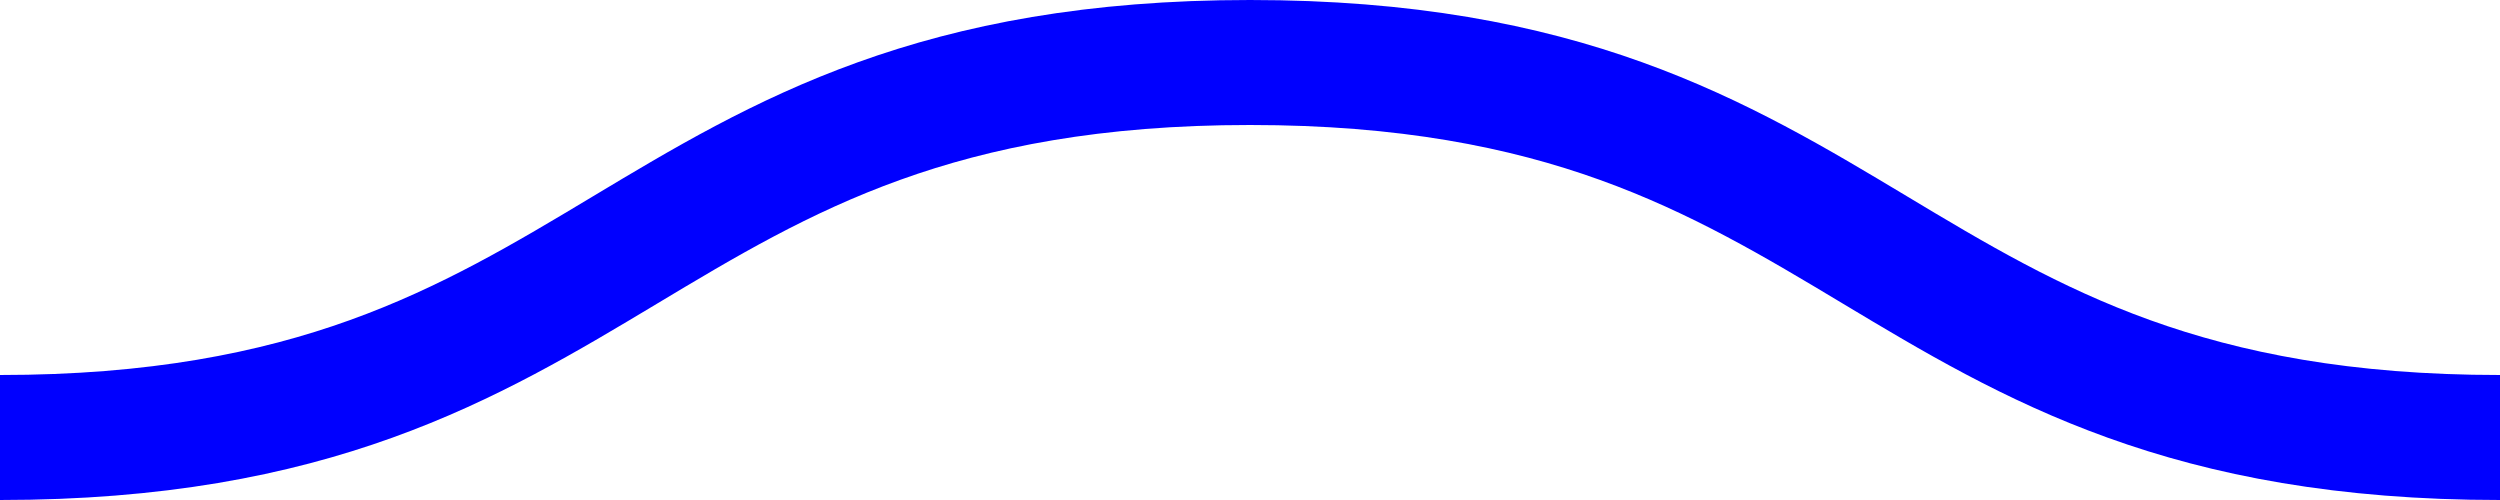
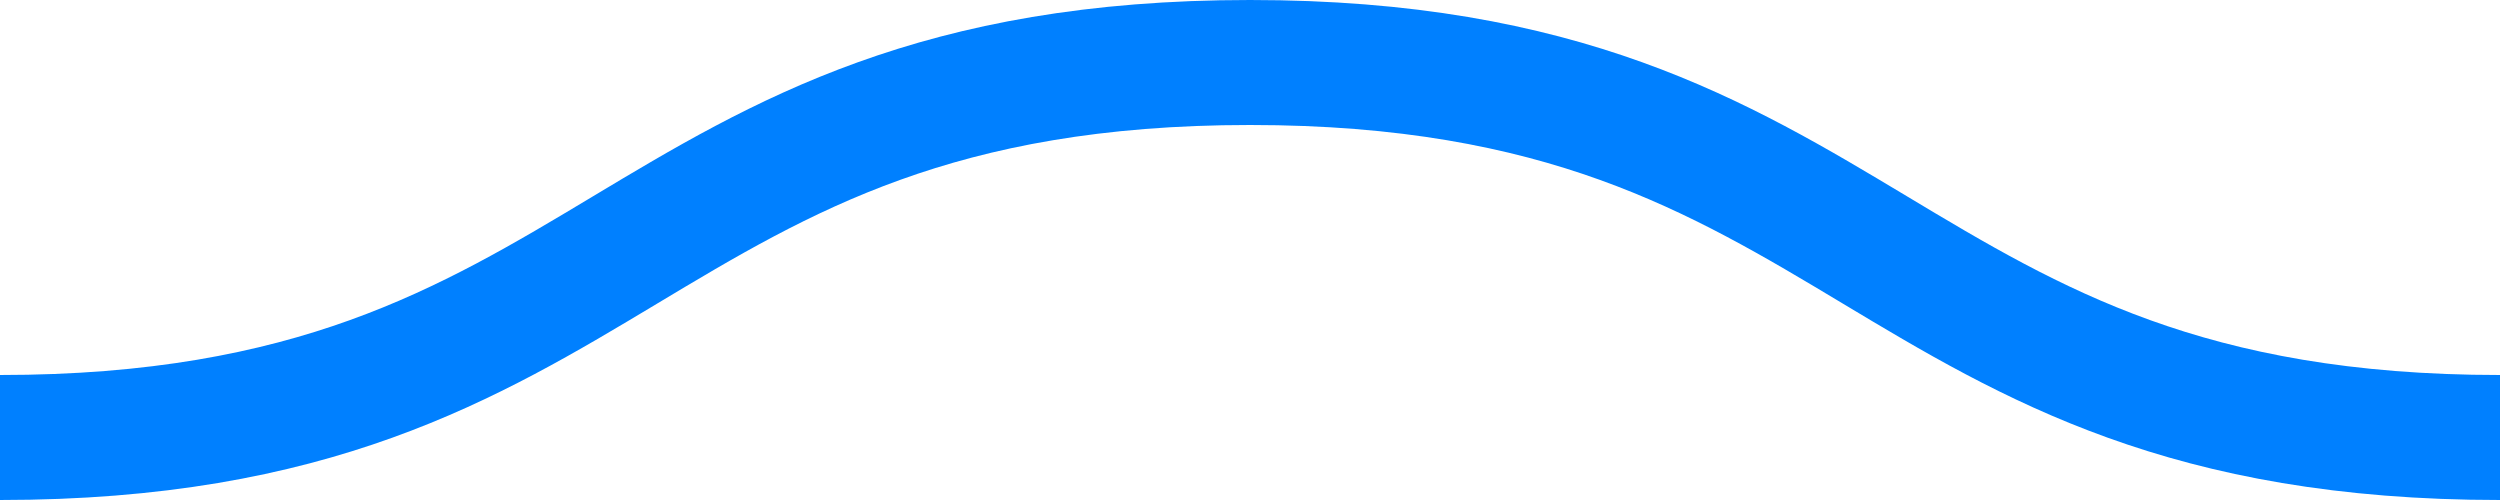
<svg xmlns="http://www.w3.org/2000/svg" viewBox="0 0 20 4">
-   <path fill="none" stroke="#00ff" stroke-width="1" class="st0" d="M0,3.5 c 5,0, 5, -3, 10, -3 s 5,3, 10, 3 c 5,0, 5, -3, 10, -3 s 5,3, 10, 3" />
+   <style>
+     path {
+             stroke: #0080ff;
+         }
+         @media (prefers-color-scheme: dark) {
+             path { stroke: #56b0ff; }
+         }
+     </style>
+   <path fill="none" stroke-width="1" class="st0" d="M0,3.5 c 5,0, 5, -3, 10, -3 s 5,3, 10, 3 c 5,0, 5, -3, 10, -3 s 5,3, 10, 3" />
</svg>
